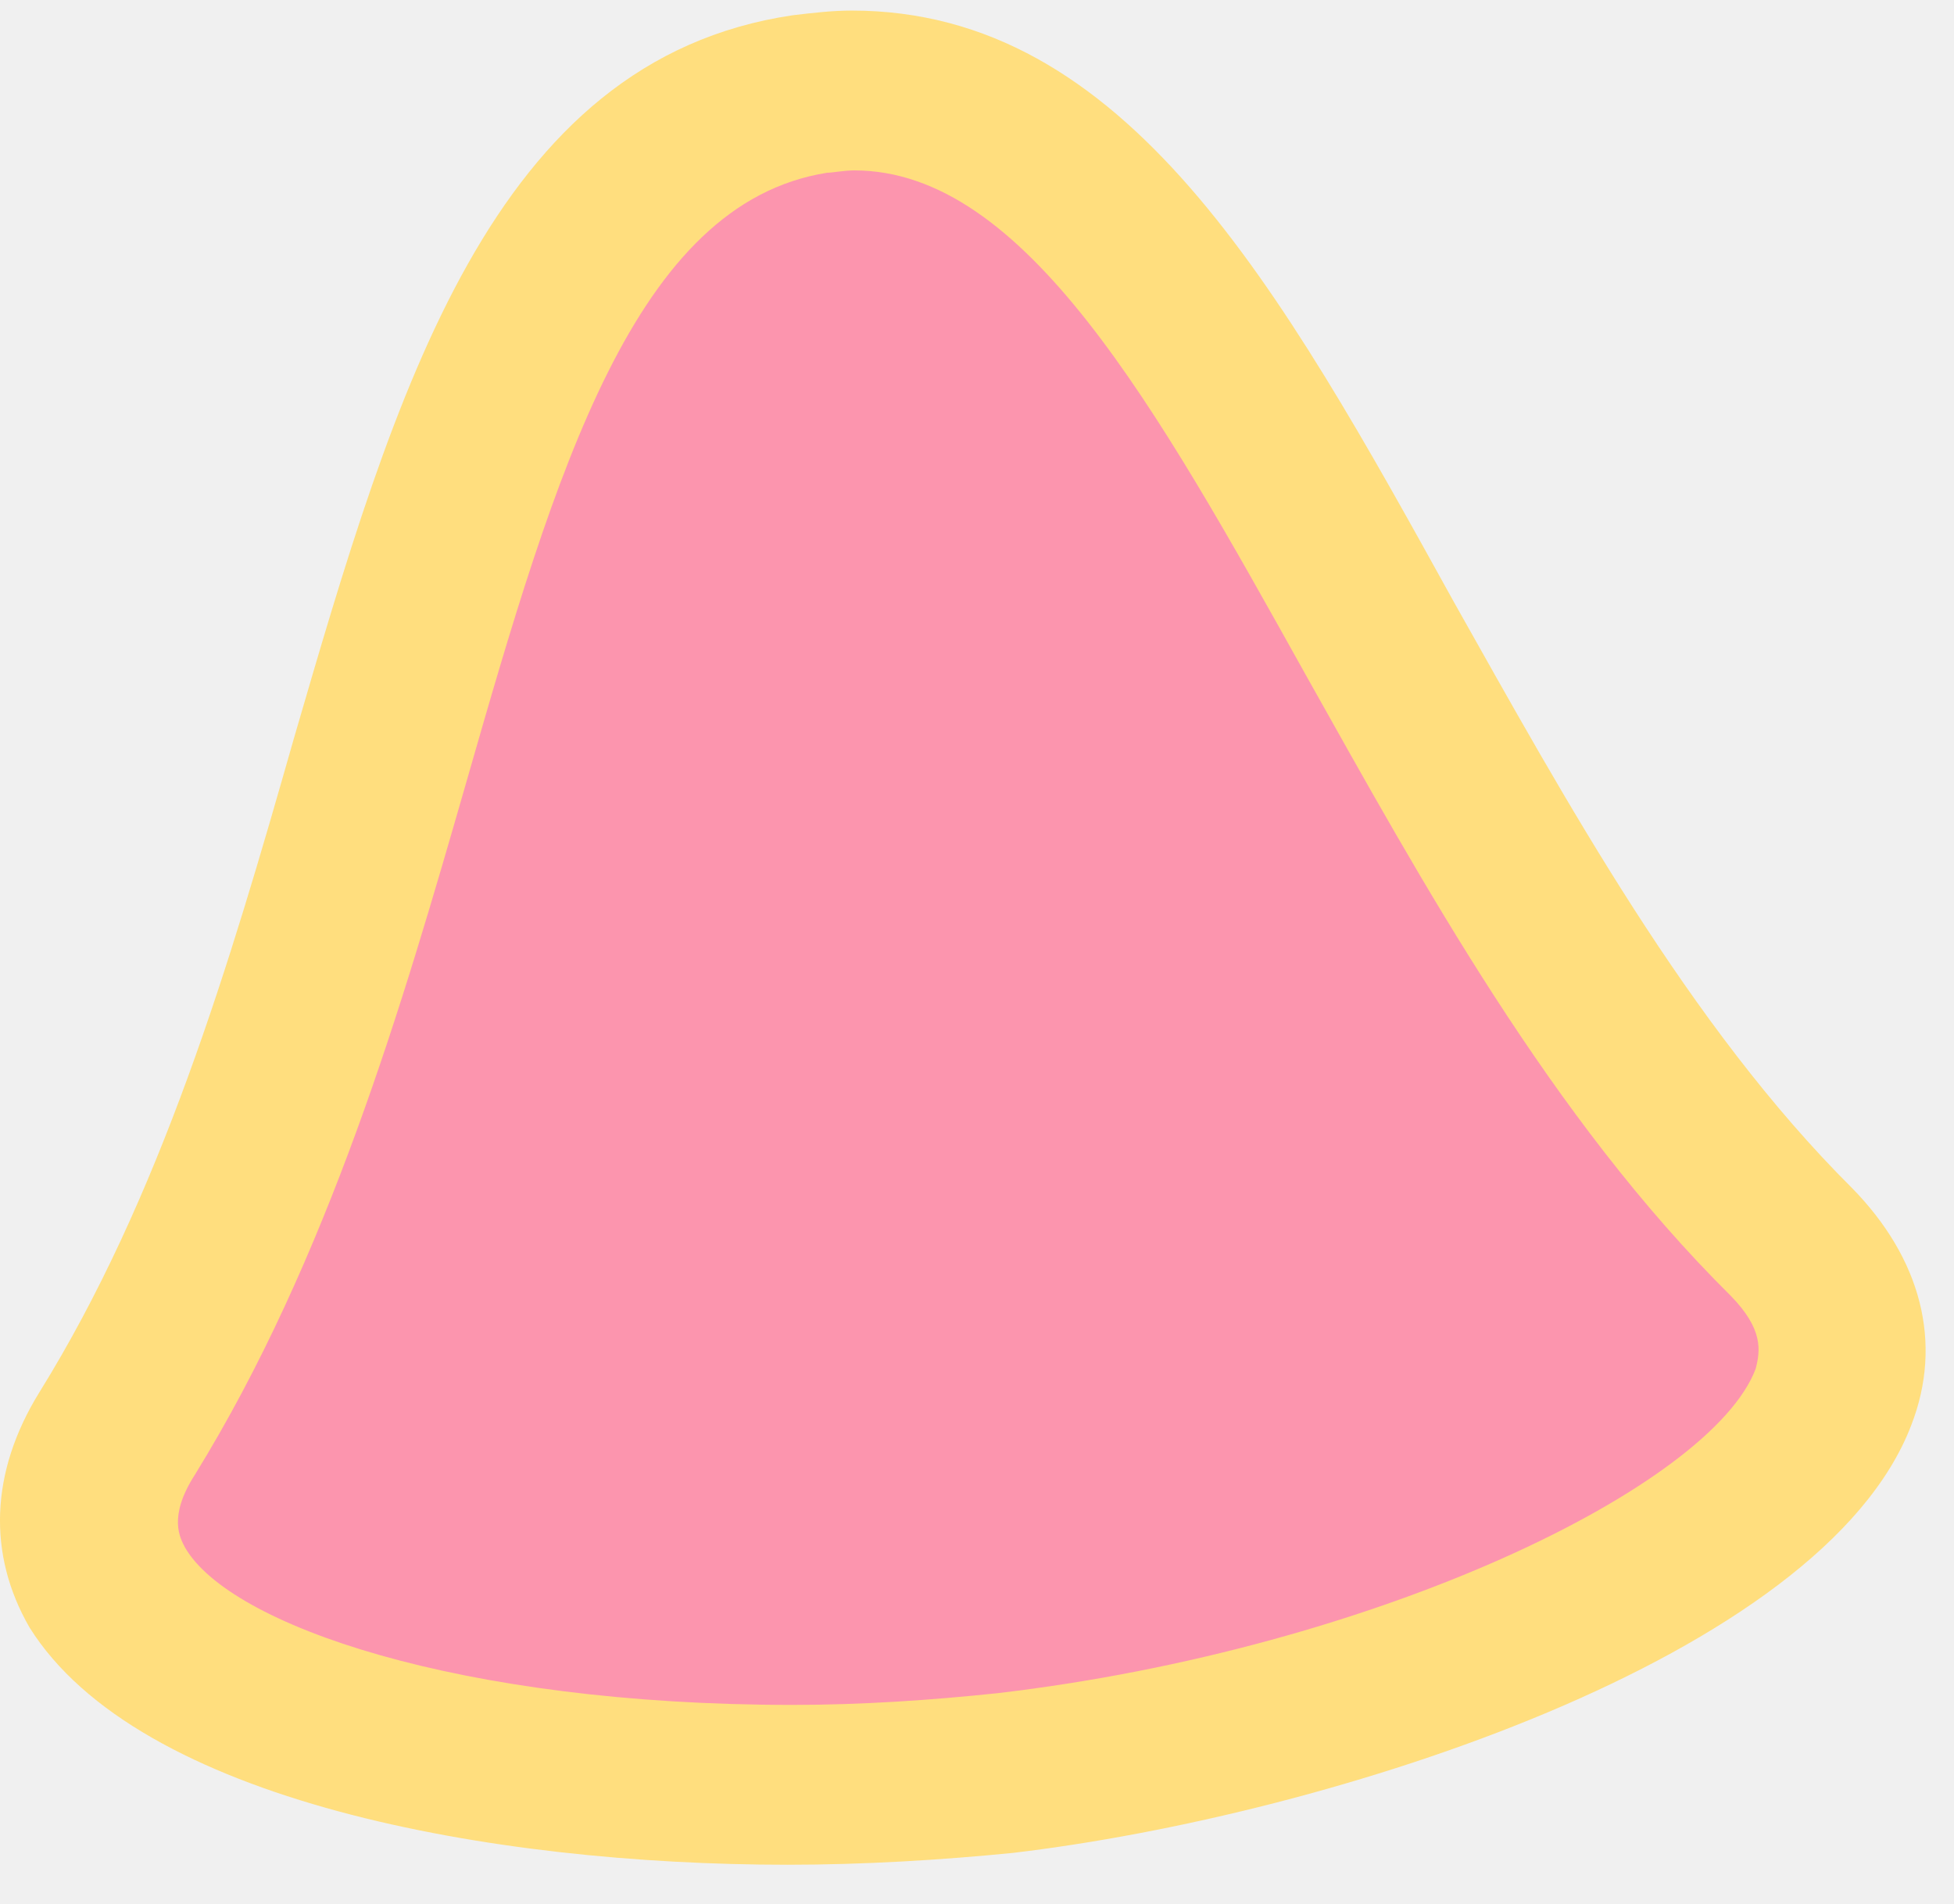
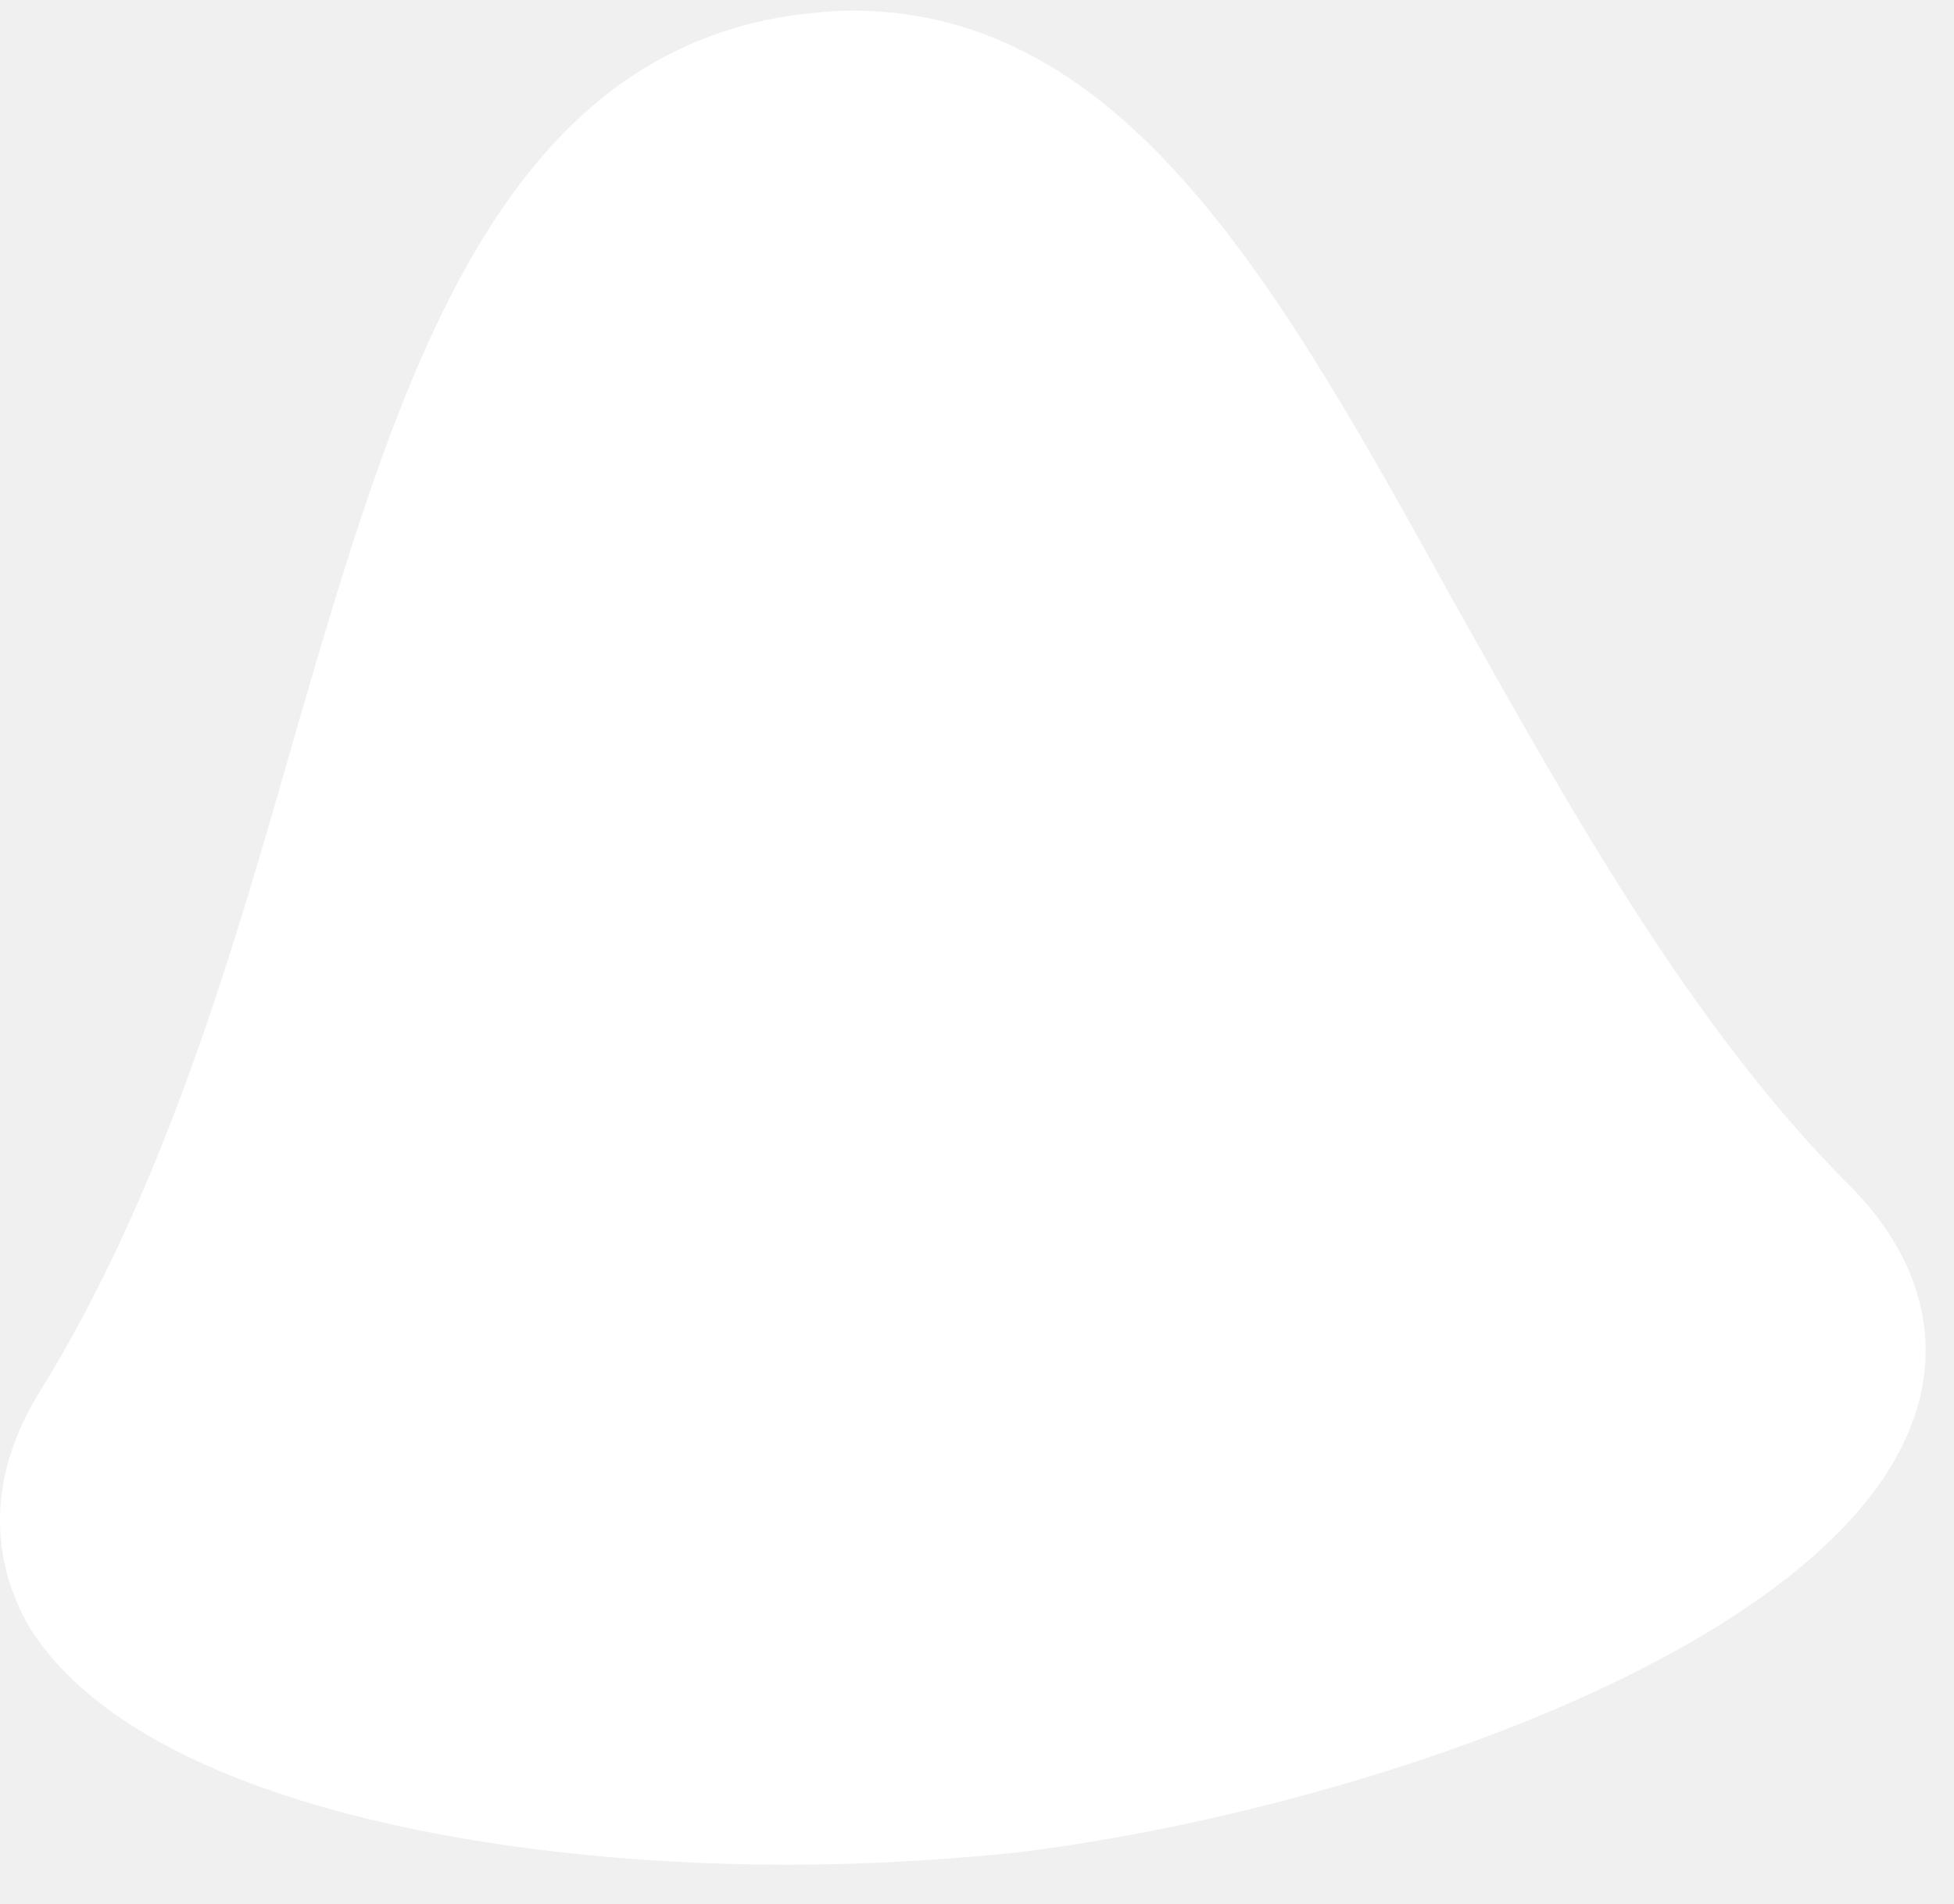
<svg xmlns="http://www.w3.org/2000/svg" width="39" height="38" viewBox="0 0 39 38" fill="none">
-   <path d="M20.057 35.388C10.84 36.467 -0.989 33.934 2.313 28.634C8.721 18.269 7.932 3.119 16.163 1.9C24.345 0.68 27.154 16.158 35.78 24.788C40.166 29.197 29.274 34.31 20.057 35.388Z" fill="#FC95AE" />
-   <path d="M15.72 37.218C17.248 37.218 18.776 37.124 20.205 36.983C26.563 36.233 36.371 33.09 38.146 28.447C38.786 26.805 38.343 25.117 36.963 23.71C33.71 20.473 31.245 15.971 29.027 12.031C25.528 5.699 22.472 0.211 17.001 0.211C16.607 0.211 16.213 0.258 15.818 0.305C9.805 1.196 7.883 7.81 5.862 14.751C4.581 19.254 3.201 23.897 0.785 27.79C-0.2 29.385 -0.25 31.026 0.588 32.48C2.757 35.951 9.805 37.218 15.72 37.218ZM17.05 3.401C20.451 3.401 23.064 8.091 26.07 13.485C28.387 17.612 30.95 22.302 34.548 25.867C35.188 26.524 35.139 26.946 35.041 27.321C34.153 29.666 27.5 32.903 19.909 33.794C18.578 33.934 17.198 34.028 15.818 34.028C9.164 34.028 4.581 32.434 3.693 30.886C3.595 30.698 3.348 30.276 3.891 29.432C6.552 25.117 8.031 20.051 9.312 15.595C11.087 9.404 12.664 4.057 16.508 3.448C16.607 3.448 16.853 3.401 17.05 3.401Z" fill="#FFDE7E" />
+   <path d="M20.057 35.388C10.84 36.467 -0.989 33.934 2.313 28.634C8.721 18.269 7.932 3.119 16.163 1.9C24.345 0.68 27.154 16.158 35.78 24.788C40.166 29.197 29.274 34.31 20.057 35.388Z" fill="white" />
+   <path d="M15.72 37.218C17.248 37.218 18.776 37.124 20.205 36.983C26.563 36.233 36.371 33.09 38.146 28.447C38.786 26.805 38.343 25.117 36.963 23.71C33.71 20.473 31.245 15.971 29.027 12.031C25.528 5.699 22.472 0.211 17.001 0.211C16.607 0.211 16.213 0.258 15.818 0.305C9.805 1.196 7.883 7.81 5.862 14.751C4.581 19.254 3.201 23.897 0.785 27.79C-0.2 29.385 -0.25 31.026 0.588 32.48C2.757 35.951 9.805 37.218 15.72 37.218ZM17.05 3.401C20.451 3.401 23.064 8.091 26.07 13.485C28.387 17.612 30.95 22.302 34.548 25.867C35.188 26.524 35.139 26.946 35.041 27.321C34.153 29.666 27.5 32.903 19.909 33.794C18.578 33.934 17.198 34.028 15.818 34.028C9.164 34.028 4.581 32.434 3.693 30.886C3.595 30.698 3.348 30.276 3.891 29.432C6.552 25.117 8.031 20.051 9.312 15.595C11.087 9.404 12.664 4.057 16.508 3.448C16.607 3.448 16.853 3.401 17.05 3.401Z" fill="white" />
</svg>
